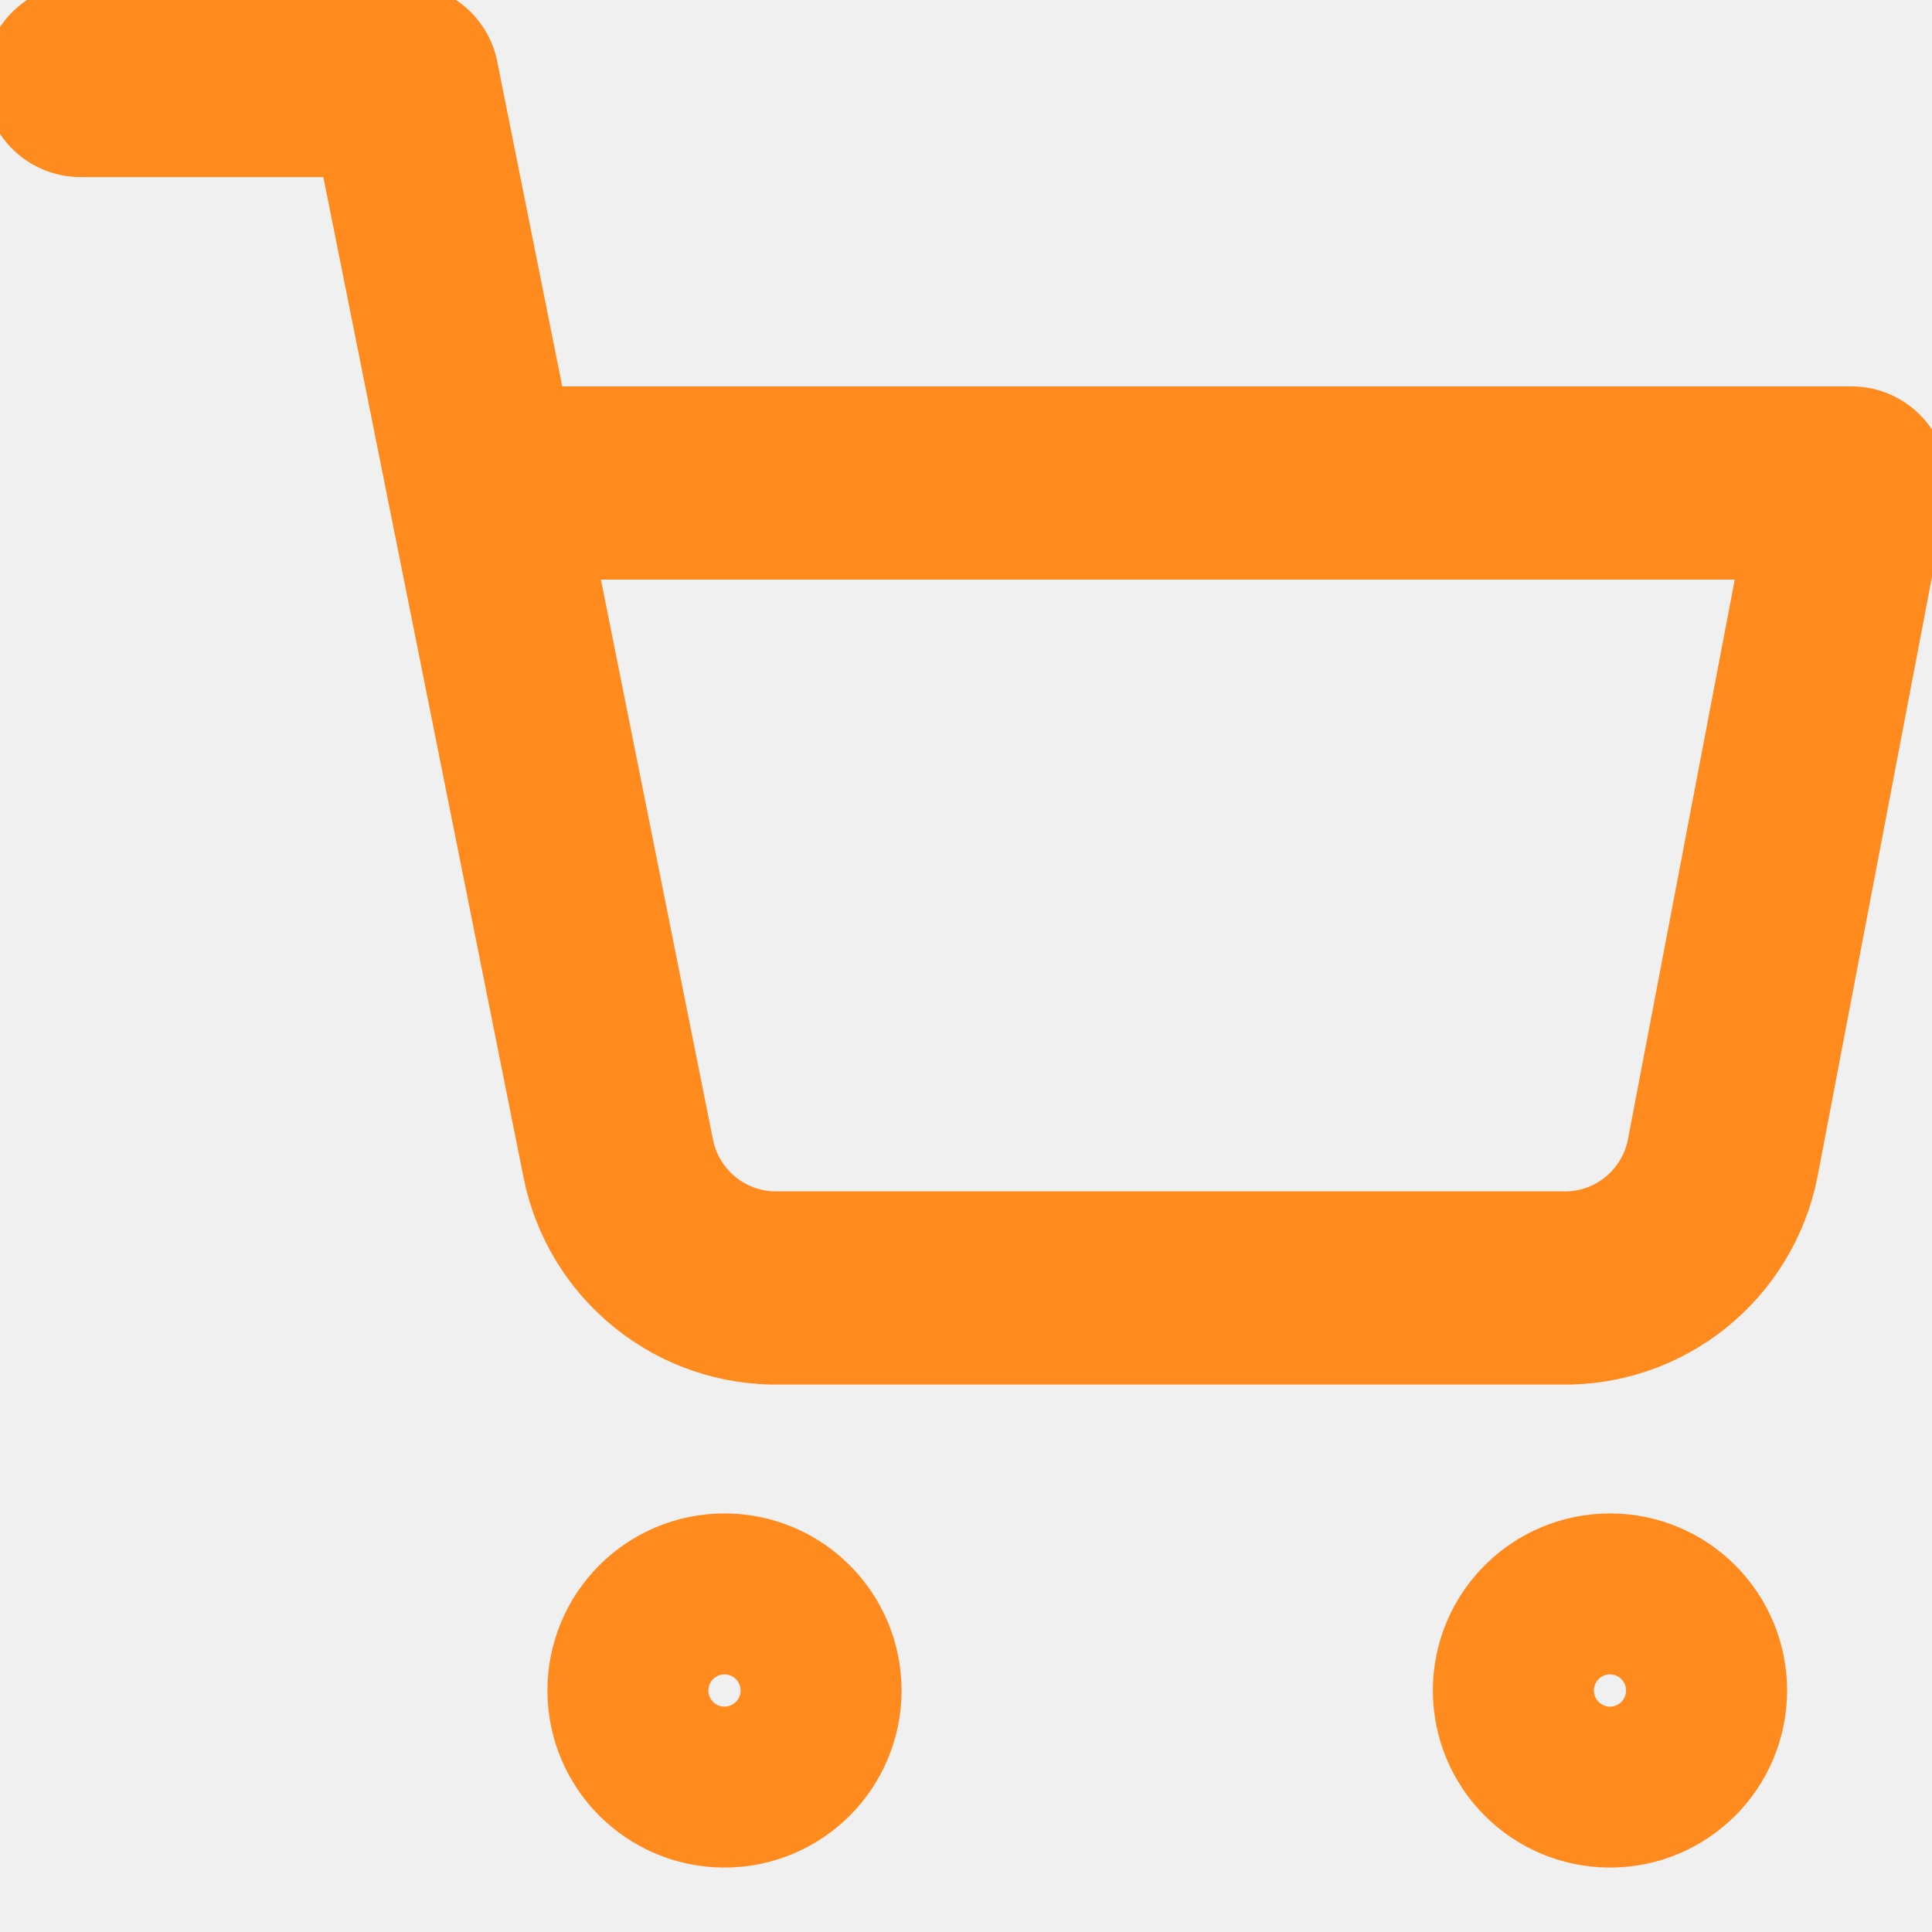
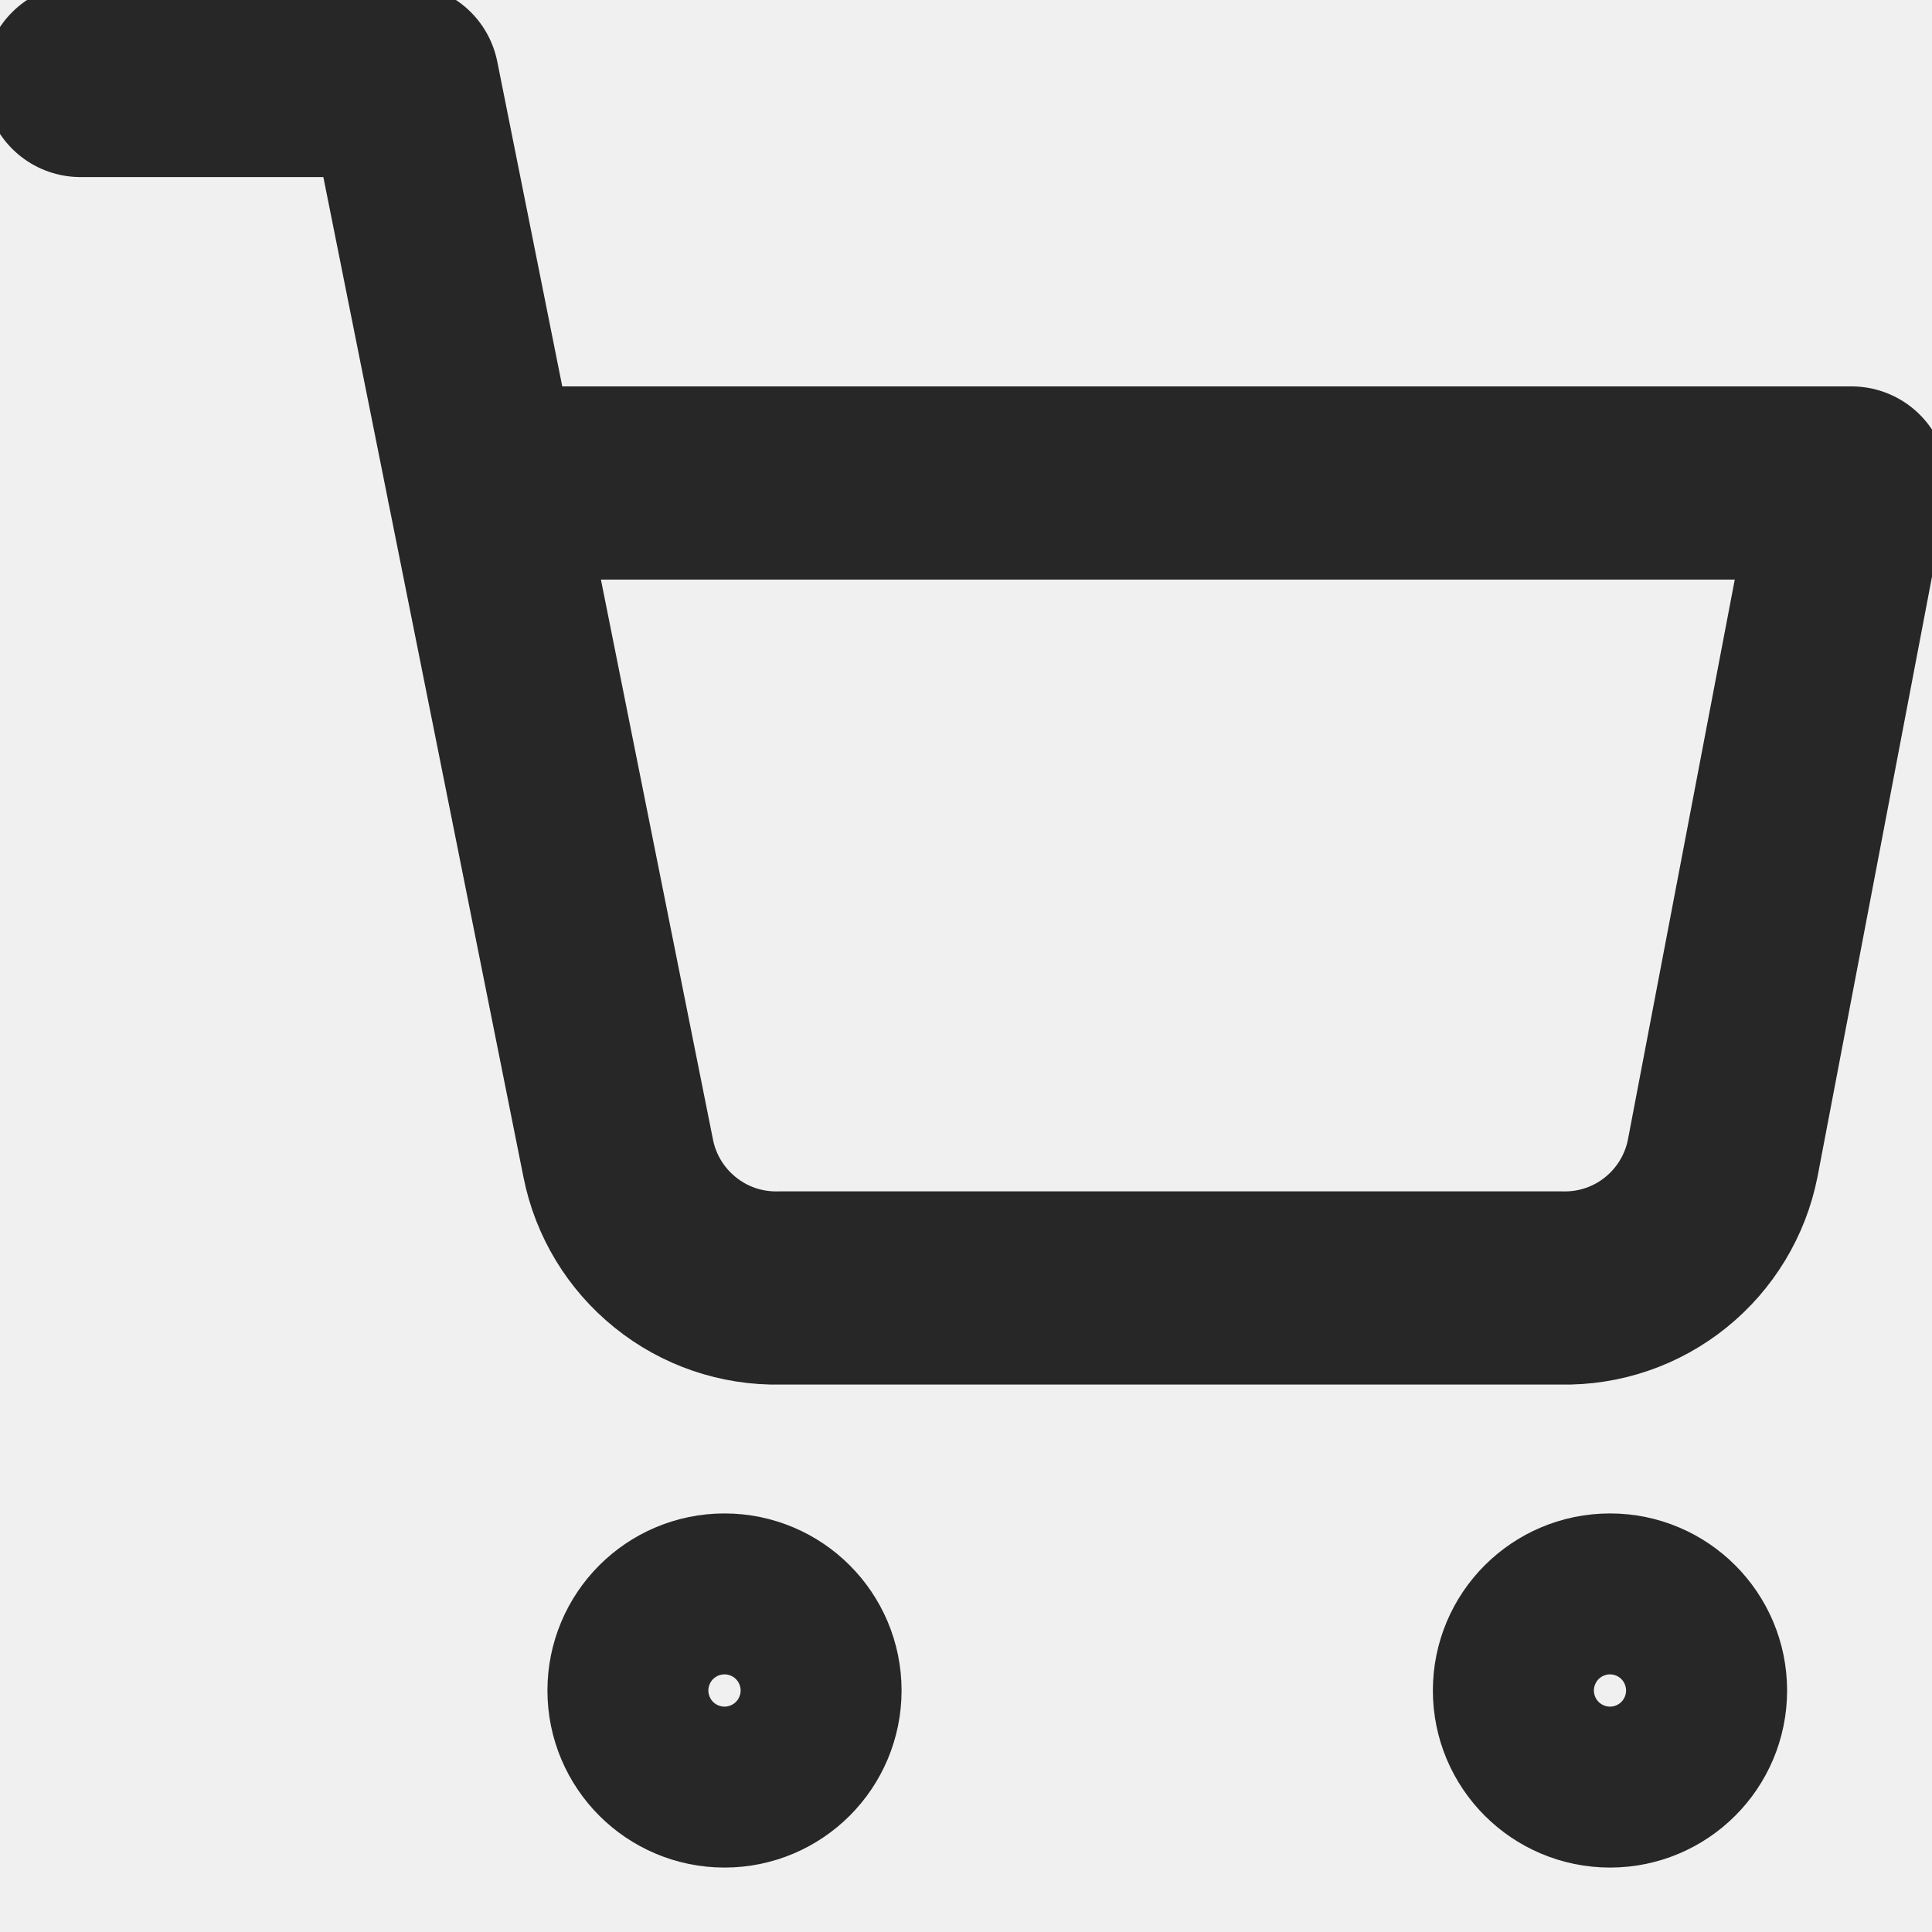
<svg xmlns="http://www.w3.org/2000/svg" width="20" height="20" viewBox="0 0 20 20" fill="none">
-   <g clip-path="url(#clip0_1043_25)">
-     <path d="M7.5 18.333C7.96 18.333 8.333 17.96 8.333 17.5C8.333 17.04 7.96 16.667 7.5 16.667C7.04 16.667 6.667 17.04 6.667 17.5C6.667 17.96 7.04 18.333 7.5 18.333Z" stroke="#FF8A1E" stroke-width="2" stroke-linecap="round" stroke-linejoin="round" />
-     <path d="M16.667 18.333C17.127 18.333 17.5 17.96 17.5 17.5C17.5 17.04 17.127 16.667 16.667 16.667C16.206 16.667 15.833 17.04 15.833 17.5C15.833 17.96 16.206 18.333 16.667 18.333Z" stroke="#FF8A1E" stroke-width="2" stroke-linecap="round" stroke-linejoin="round" />
-     <path d="M0.833 0.833H4.167L6.4 11.992C6.476 12.375 6.685 12.72 6.99 12.965C7.294 13.211 7.676 13.341 8.067 13.333H16.167C16.558 13.341 16.939 13.211 17.244 12.965C17.548 12.72 17.757 12.375 17.833 11.992L19.167 5H5" stroke="#FF8A1E" stroke-width="2" stroke-linecap="round" stroke-linejoin="round" />
+   <g clip-path="url(#clip0_656_82)">
+     <path d="M7.5 18.333C7.96 18.333 8.333 17.96 8.333 17.5C8.333 17.04 7.96 16.667 7.5 16.667C7.04 16.667 6.667 17.04 6.667 17.5C6.667 17.96 7.04 18.333 7.5 18.333Z" stroke="#272727" stroke-width="2" stroke-linecap="round" stroke-linejoin="round" />
+     <path d="M16.667 18.333C17.127 18.333 17.5 17.96 17.5 17.5C17.5 17.04 17.127 16.667 16.667 16.667C16.206 16.667 15.833 17.04 15.833 17.5C15.833 17.96 16.206 18.333 16.667 18.333Z" stroke="#272727" stroke-width="2" stroke-linecap="round" stroke-linejoin="round" />
+     <path d="M0.833 0.833H4.167L6.4 11.992C6.476 12.375 6.685 12.72 6.99 12.965C7.294 13.211 7.676 13.341 8.067 13.333H16.167C16.558 13.341 16.939 13.211 17.244 12.965C17.548 12.72 17.757 12.375 17.833 11.992L19.167 5H5" stroke="#272727" stroke-width="2" stroke-linecap="round" stroke-linejoin="round" />
  </g>
  <defs>
-     <clipPath id="clip0_1043_25">
+     <clipPath id="clip0_656_82">
      <rect width="20" height="20" fill="white" />
    </clipPath>
  </defs>
</svg>
